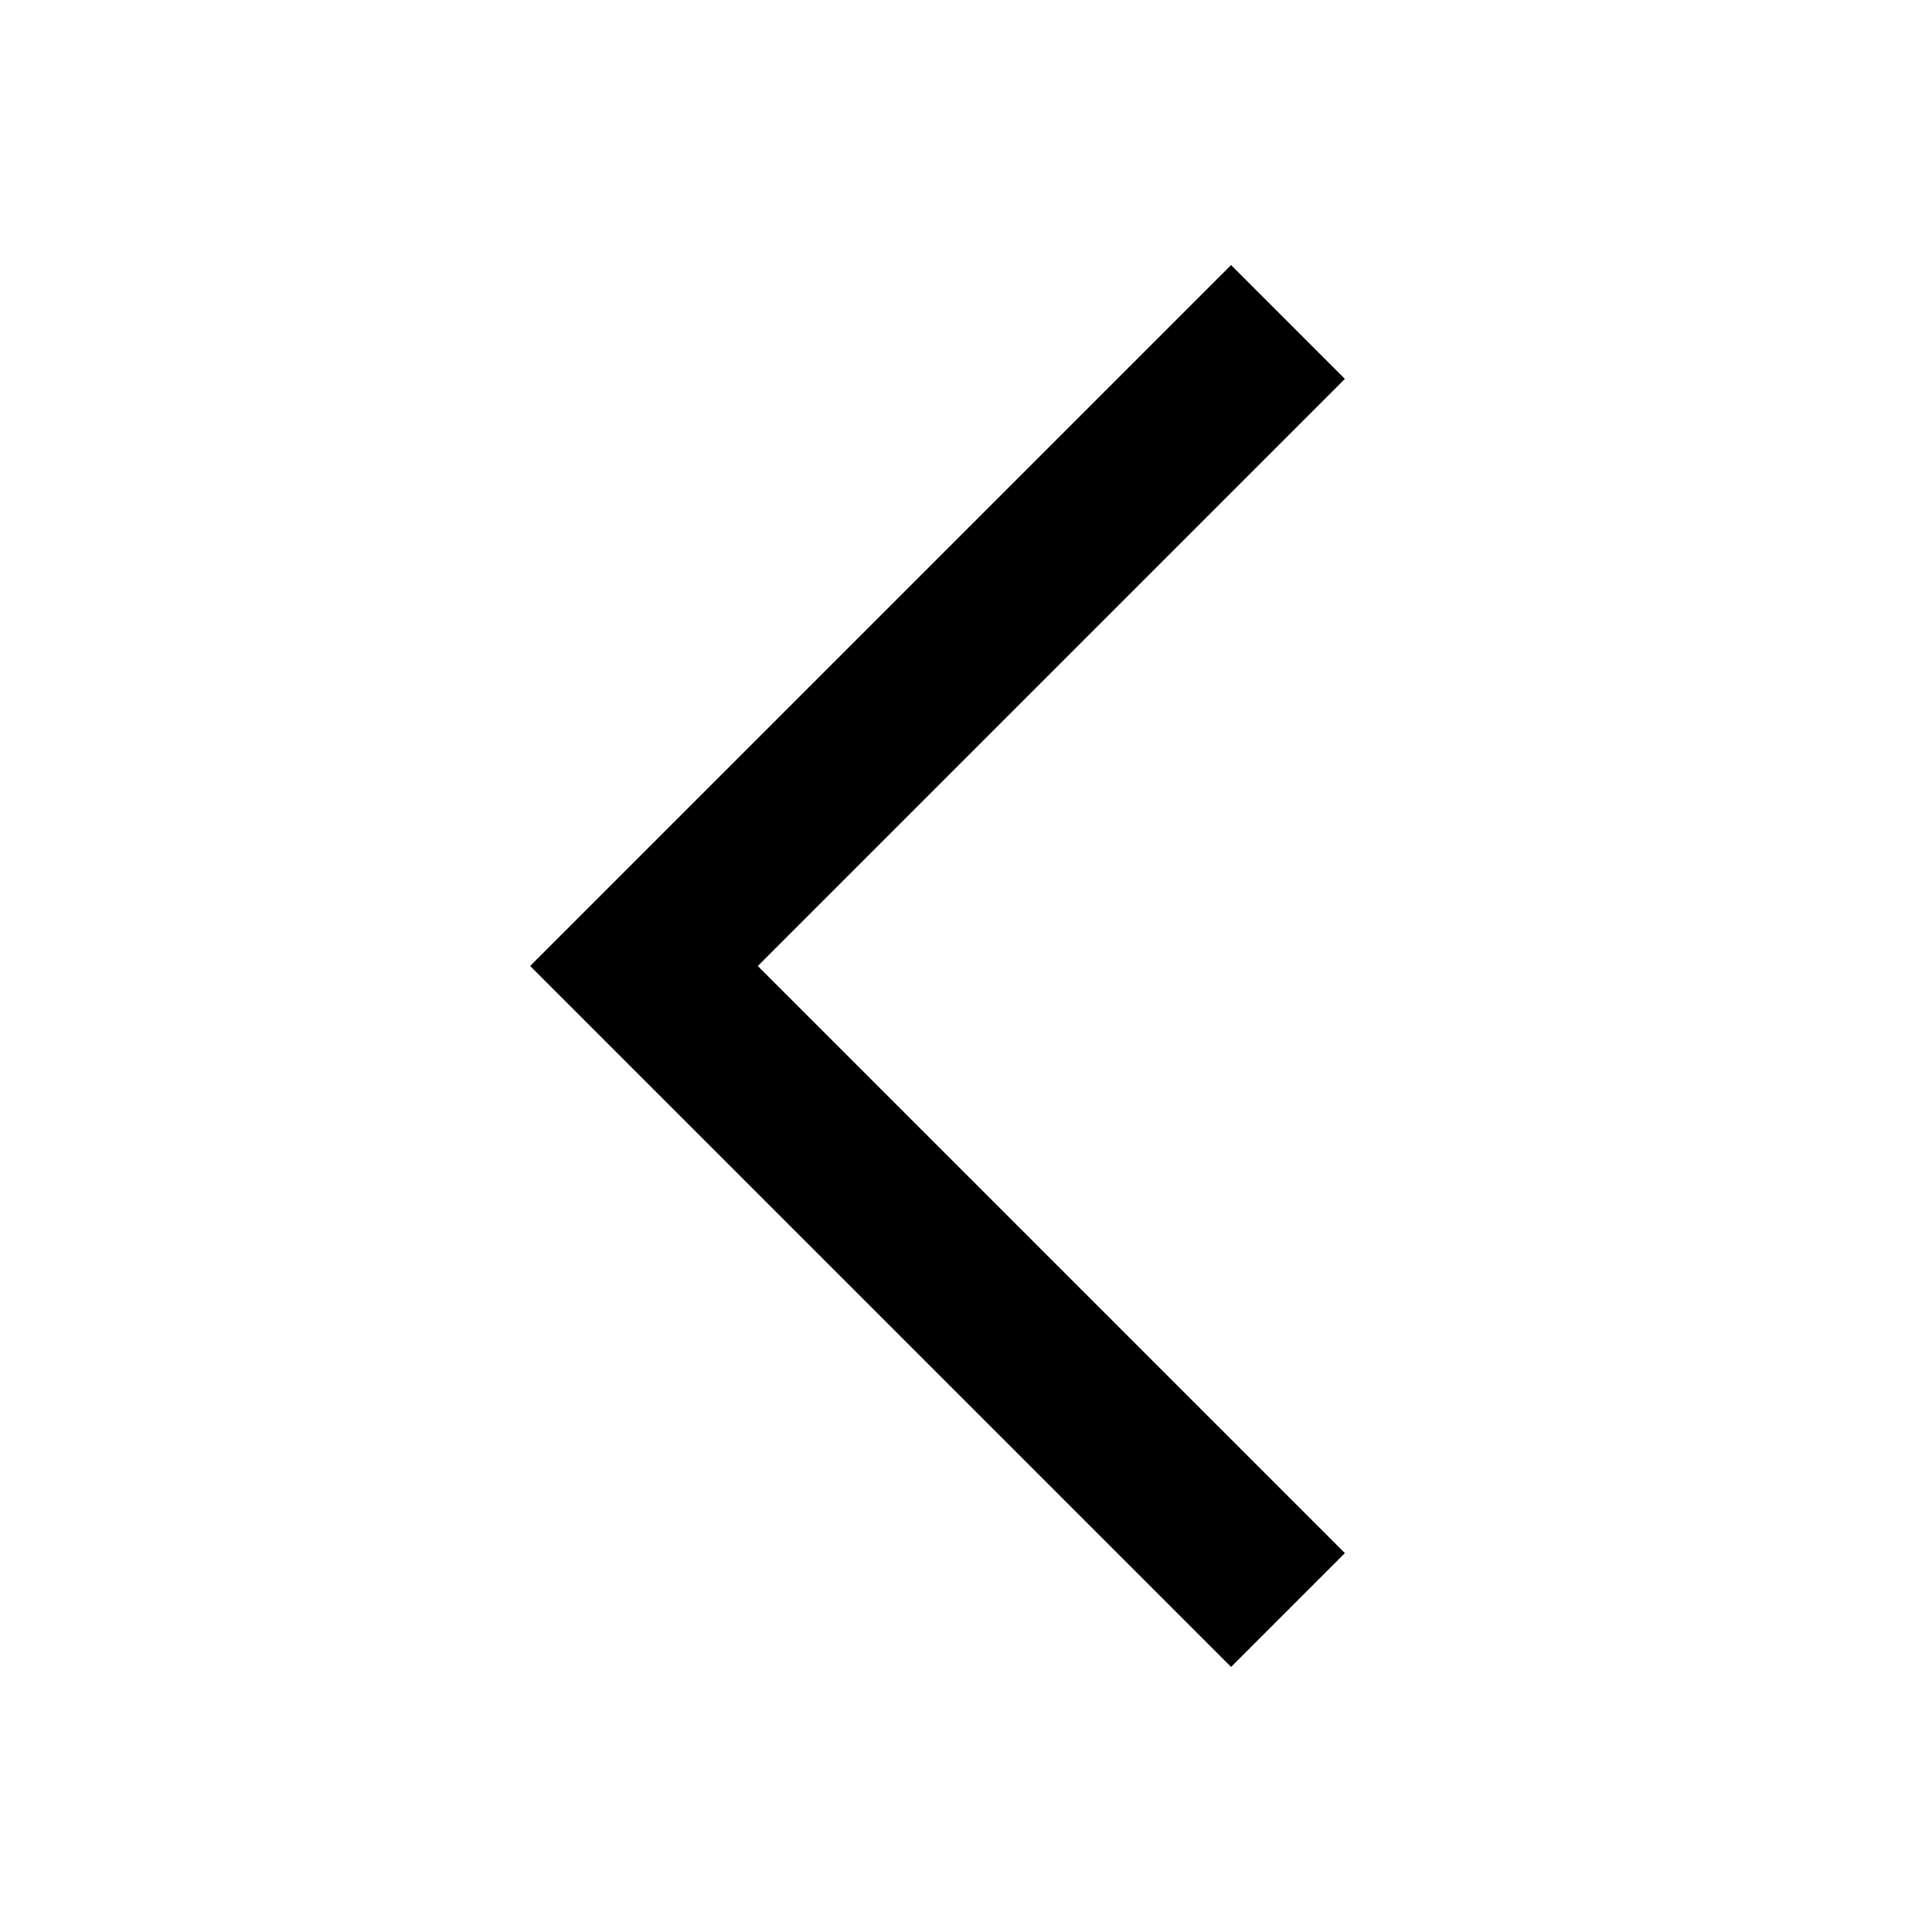
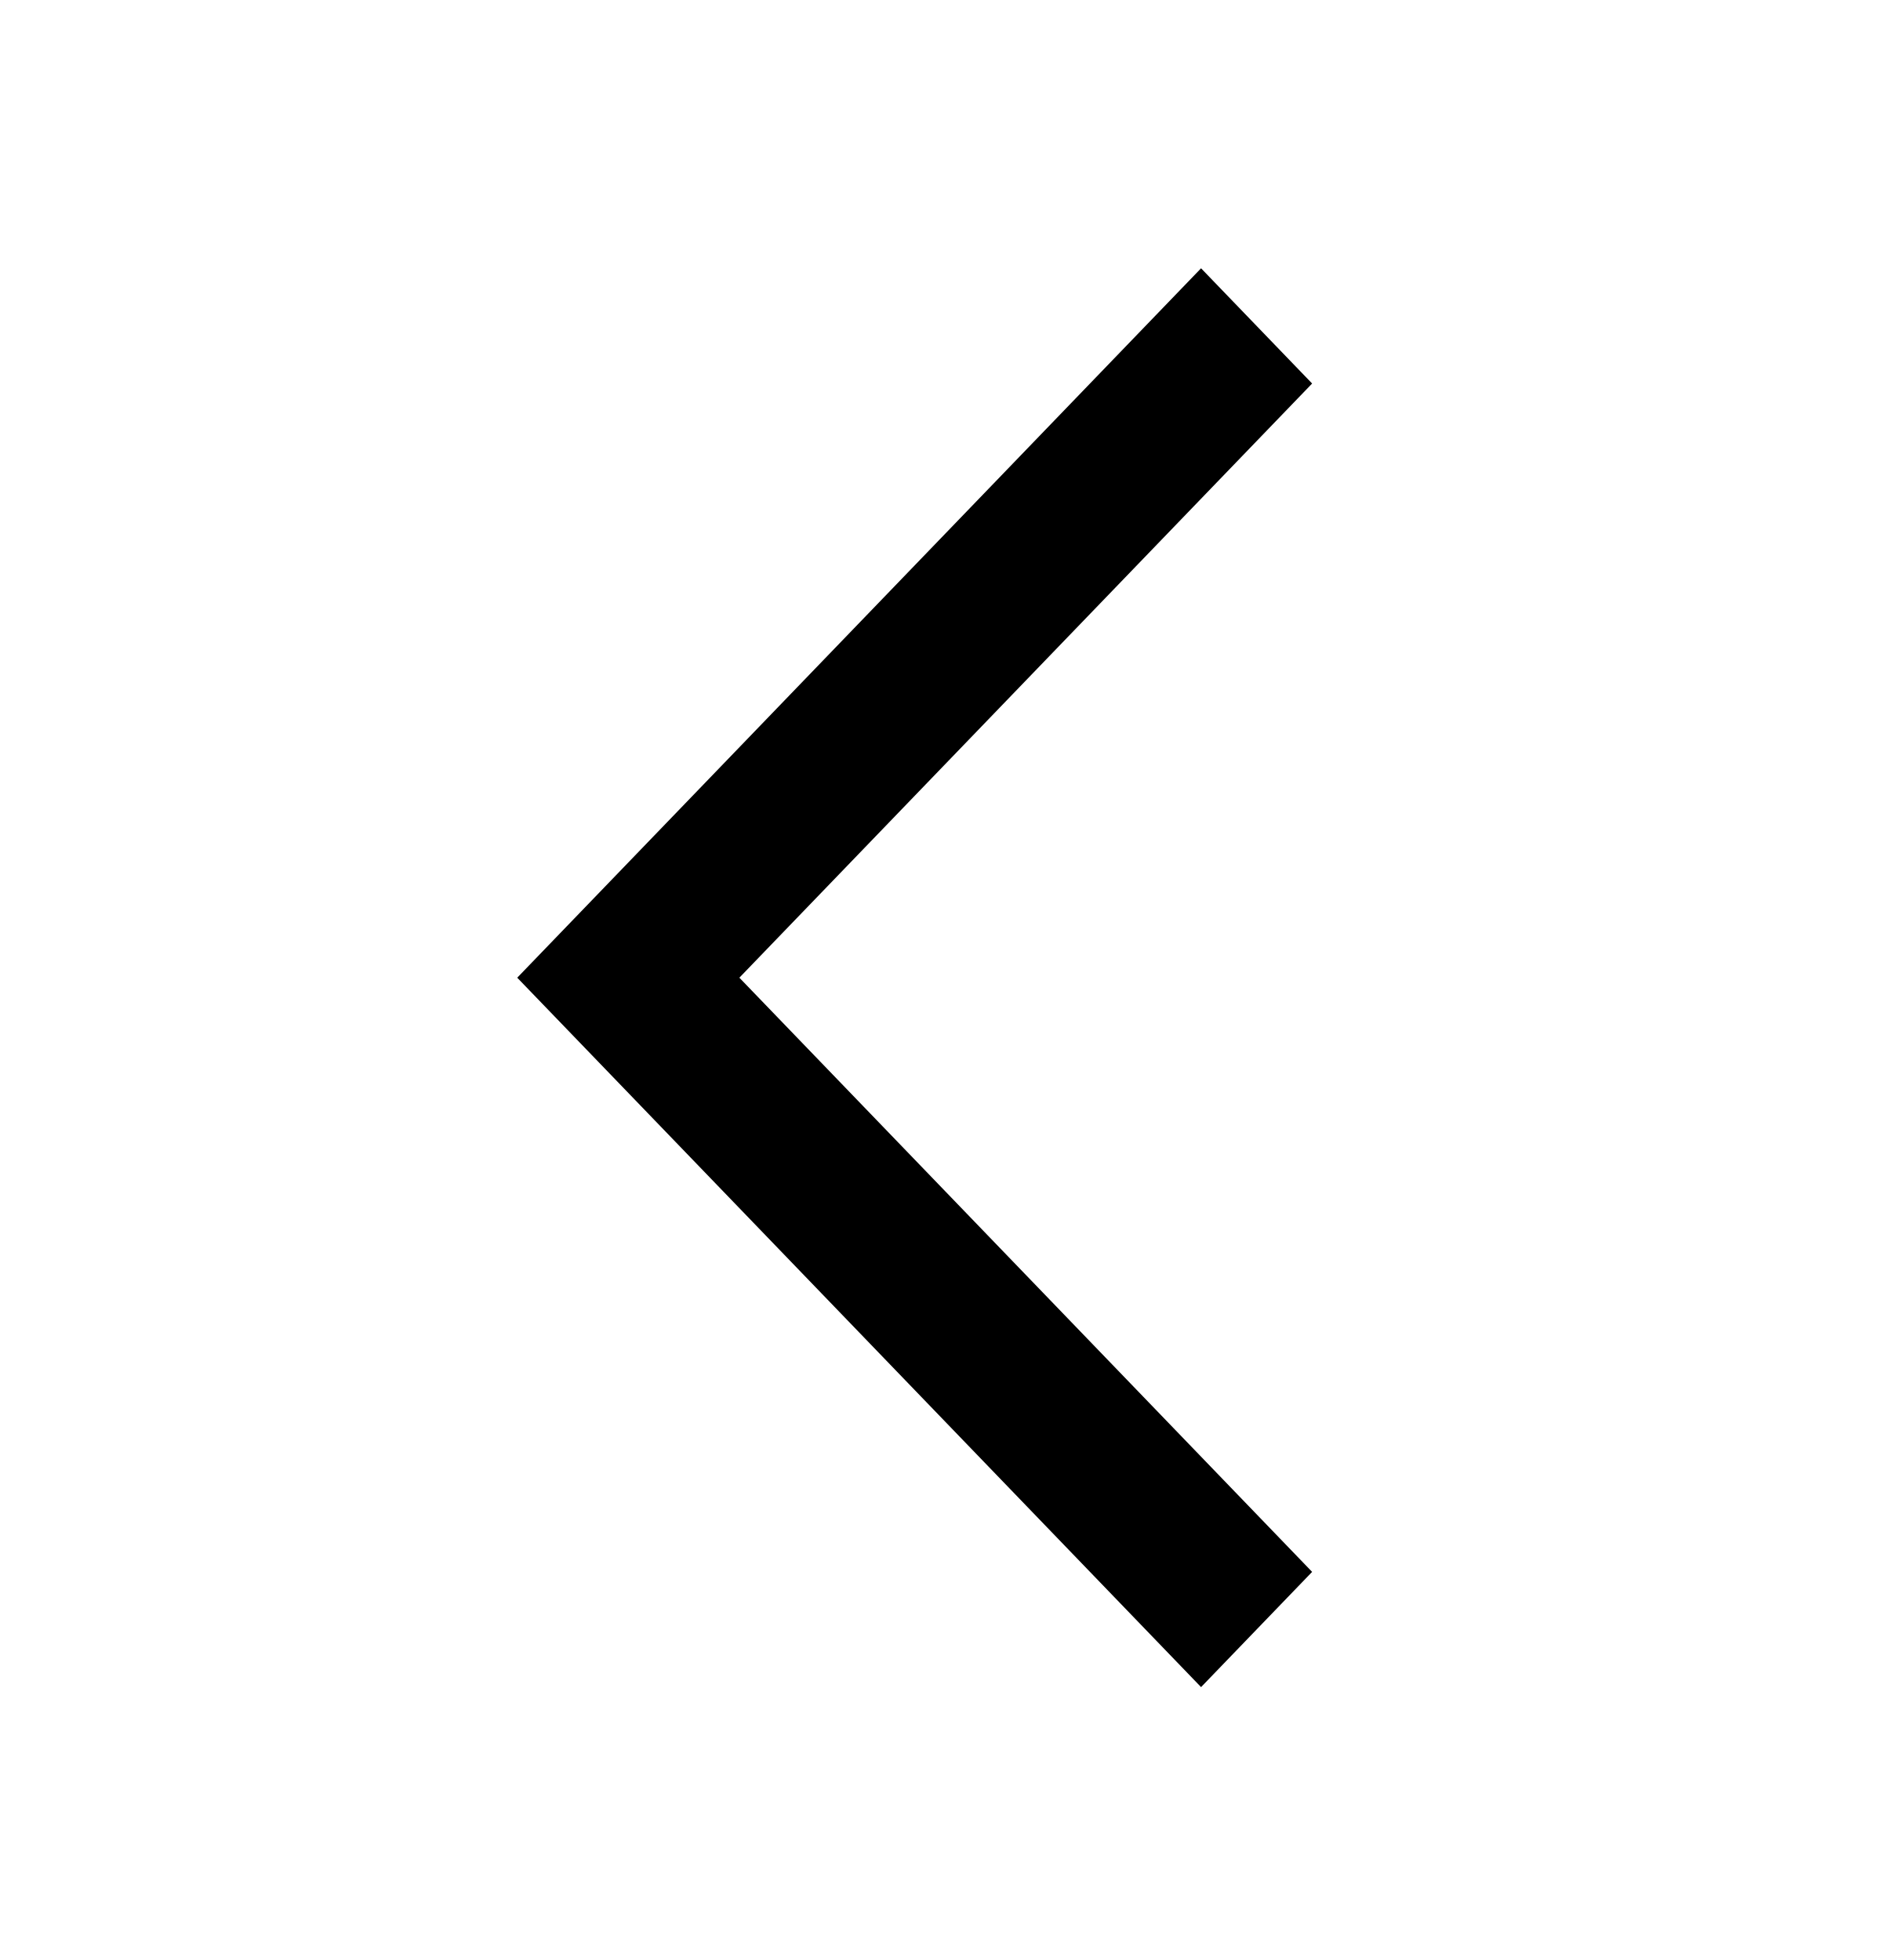
- <svg xmlns="http://www.w3.org/2000/svg" width="25" height="25" viewBox="0 0 25 25" fill="none">
-   <g id="24 / arrows / chevron-left">
-     <path id="icon" fill-rule="evenodd" clip-rule="evenodd" d="M9.806 12.5L17.403 20.097L15.93 21.57L6.86 12.5L15.93 3.43L17.403 4.903L9.806 12.5Z" fill="black" />
-   </g>
+ <svg xmlns="http://www.w3.org/2000/svg" width="100" height="104" viewBox="0 0 100 104" fill="none">
+   <path fill-rule="evenodd" clip-rule="evenodd" d="M39.226 51.878L69.613 83.406L63.721 89.52L27.441 51.878L63.721 14.236L69.613 20.35L39.226 51.878Z" fill="black" />
</svg>
